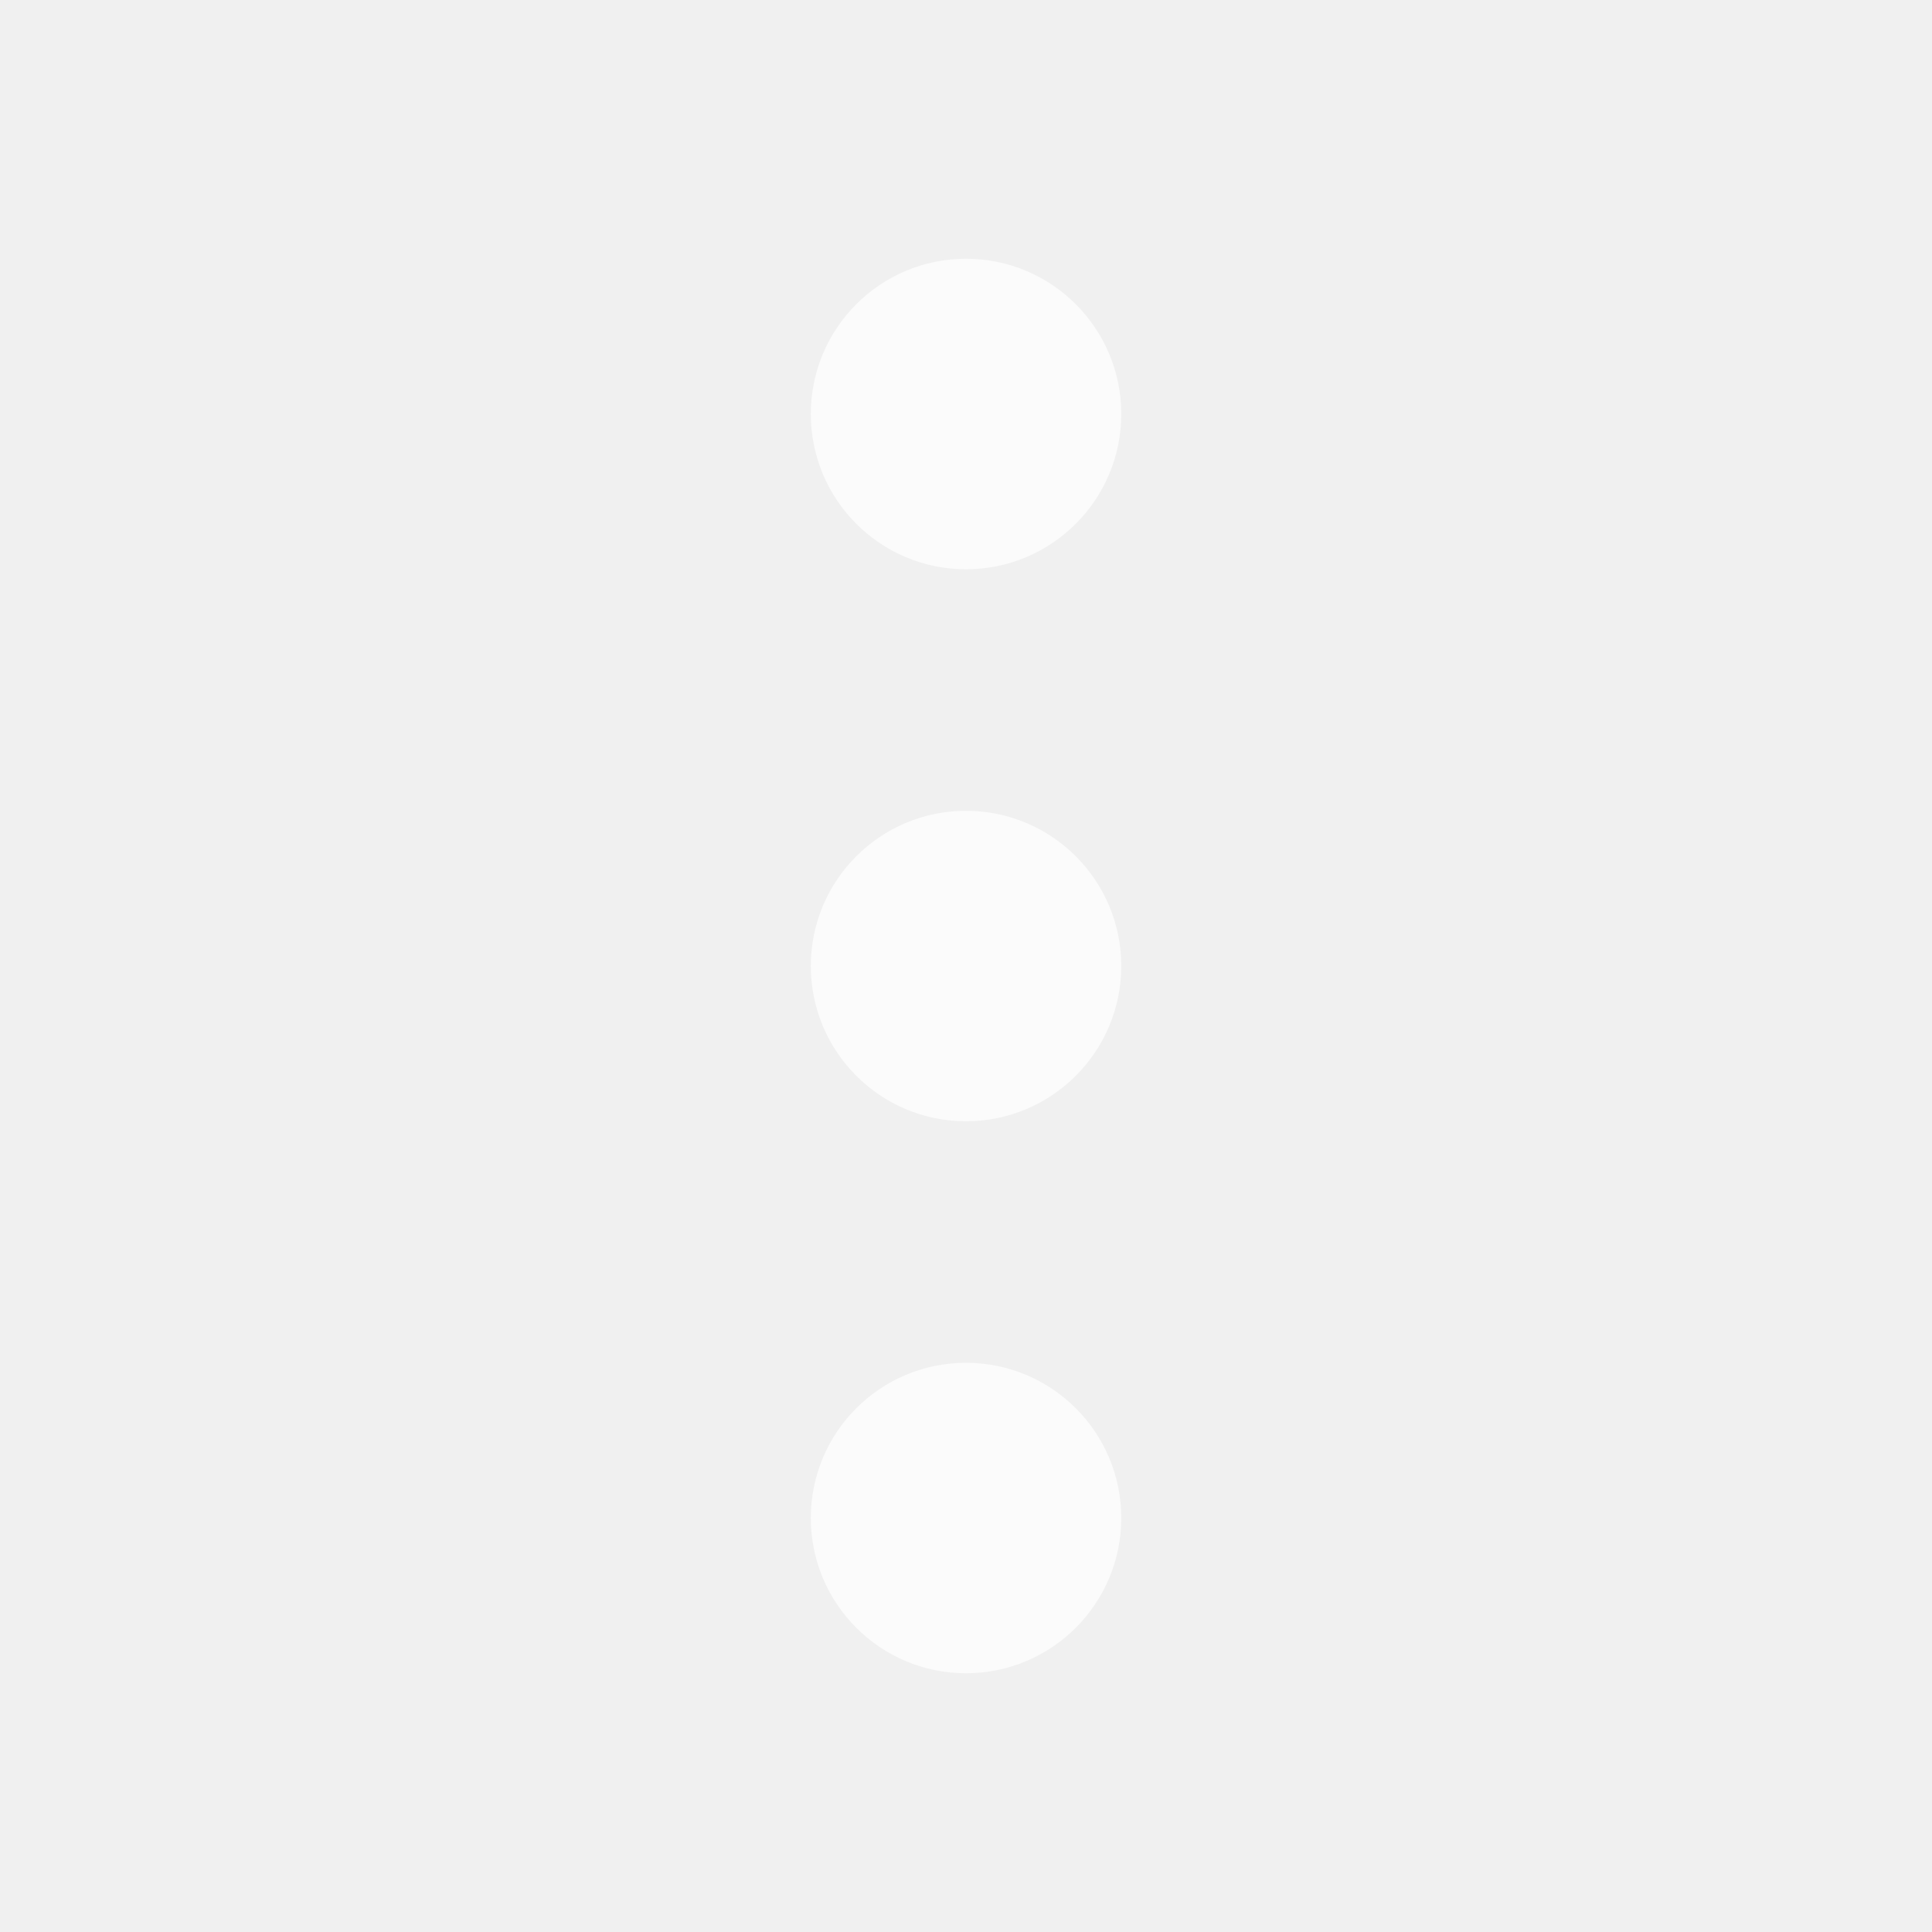
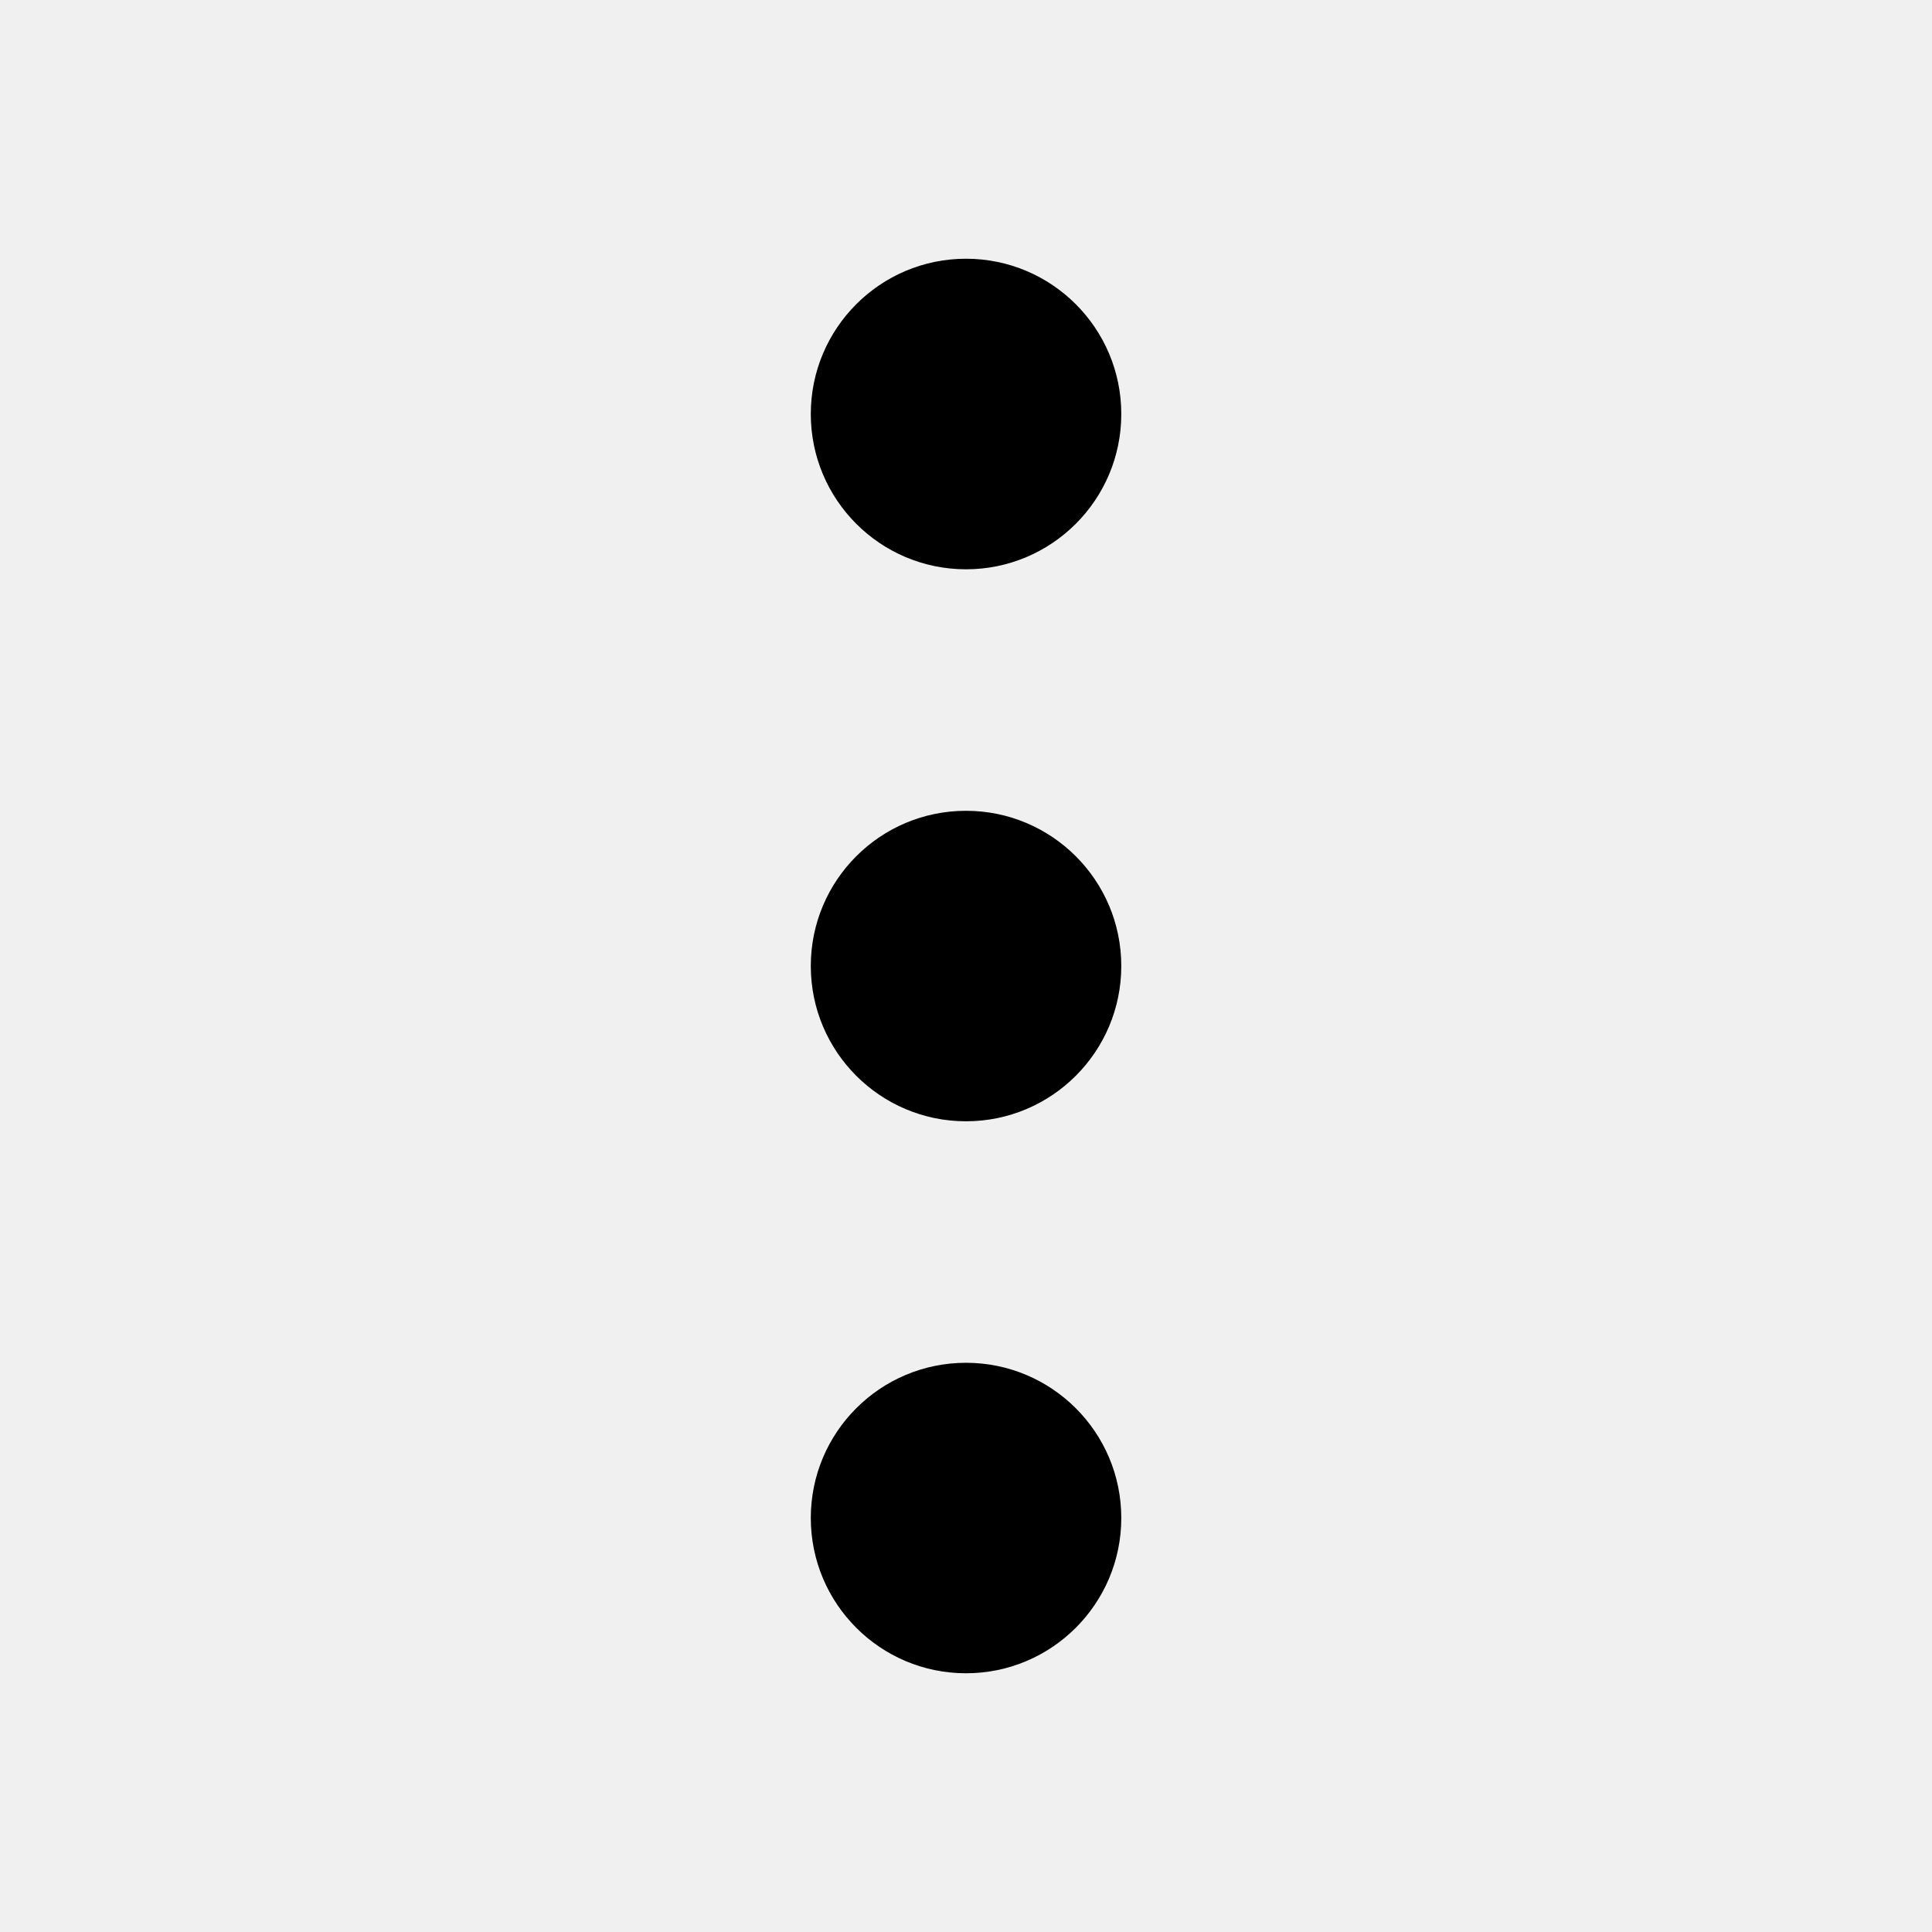
<svg xmlns="http://www.w3.org/2000/svg" width="24" height="24" viewBox="0 0 24 24">
-   <path d="M12 7.072C10.935 7.072 10.072 6.208 10.072 5.143C10.072 4.078 10.935 3.214 12 3.214C13.065 3.214 13.929 4.078 13.929 5.143C13.929 6.208 13.065 7.072 12 7.072ZM12 13.929C10.935 13.929 10.072 13.065 10.072 12C10.072 10.935 10.935 10.072 12 10.072C13.065 10.072 13.929 10.935 13.929 12C13.929 13.065 13.065 13.929 12 13.929ZM10.072 18.857C10.072 19.922 10.935 20.786 12 20.786C13.065 20.786 13.929 19.922 13.929 18.857C13.929 17.792 13.065 16.929 12 16.929C10.935 16.929 10.072 17.792 10.072 18.857Z" fill="white" fill-opacity="0.7" />
+   <path d="M12 7.072C10.935 7.072 10.072 6.208 10.072 5.143C10.072 4.078 10.935 3.214 12 3.214C13.065 3.214 13.929 4.078 13.929 5.143C13.929 6.208 13.065 7.072 12 7.072ZM12 13.929C10.935 13.929 10.072 13.065 10.072 12C10.072 10.935 10.935 10.072 12 10.072C13.065 10.072 13.929 10.935 13.929 12C13.929 13.065 13.065 13.929 12 13.929ZM10.072 18.857C10.072 19.922 10.935 20.786 12 20.786C13.065 20.786 13.929 19.922 13.929 18.857C13.929 17.792 13.065 16.929 12 16.929C10.935 16.929 10.072 17.792 10.072 18.857Z" />
</svg>
